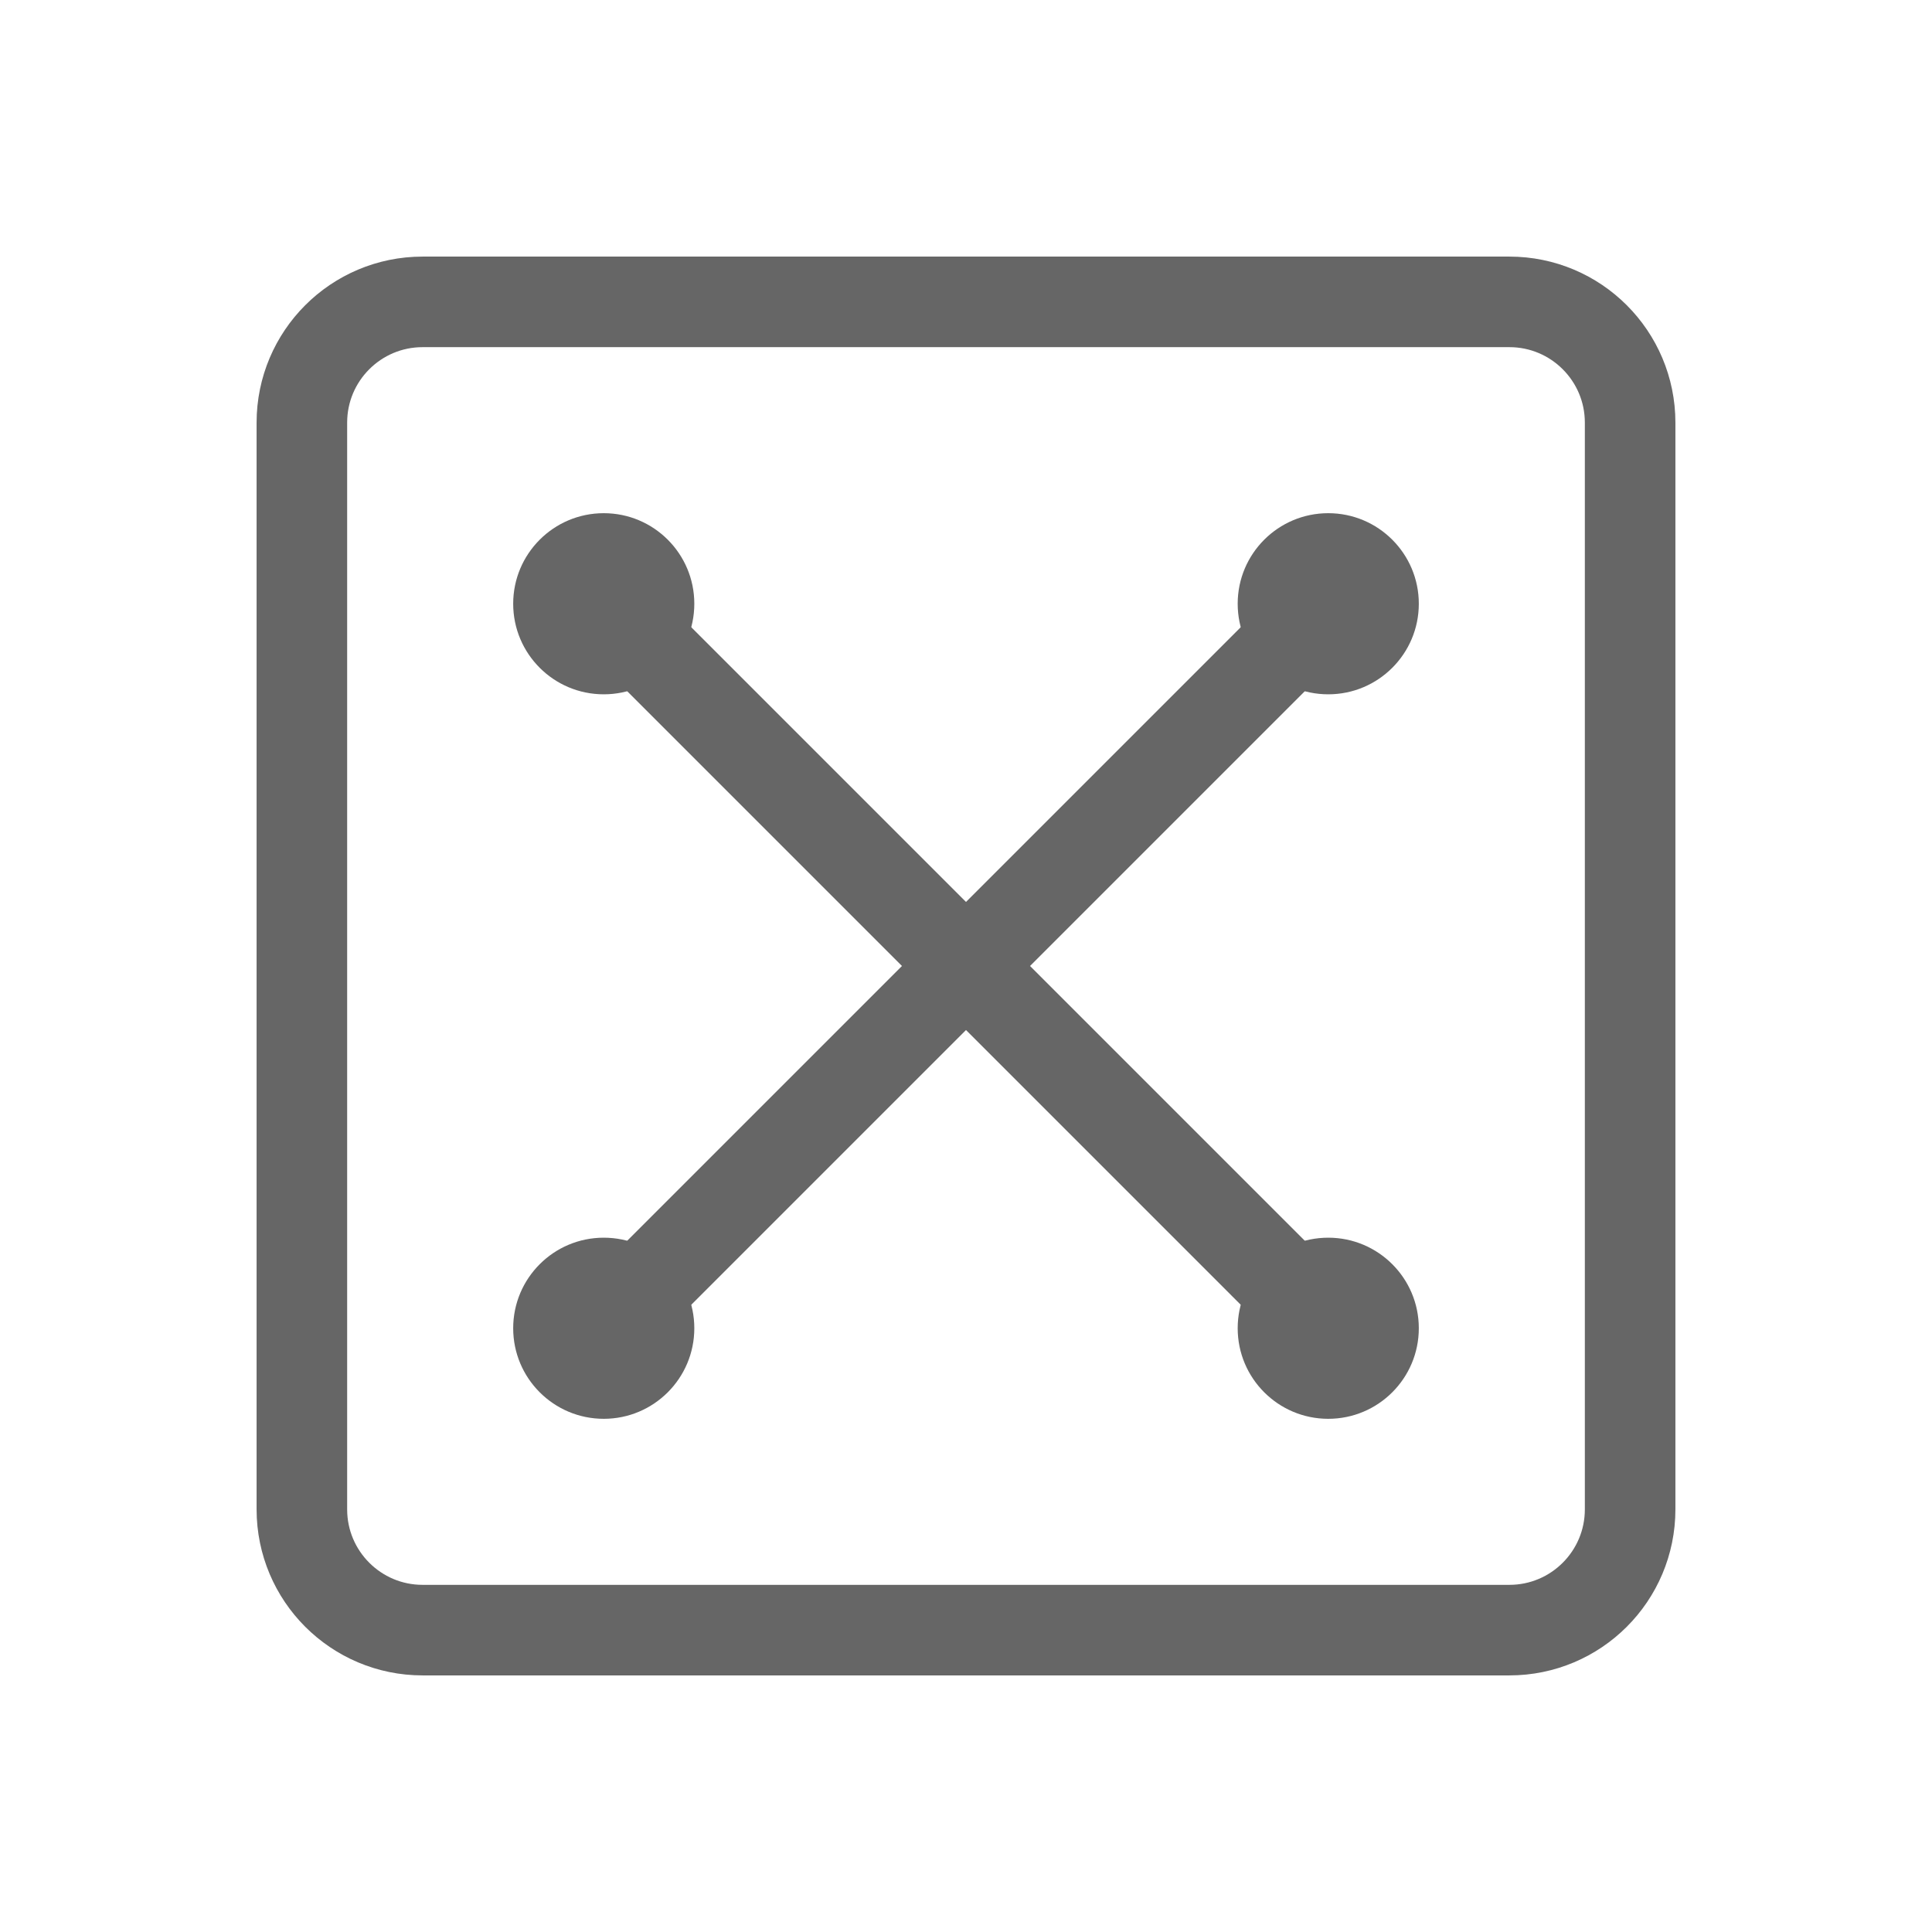
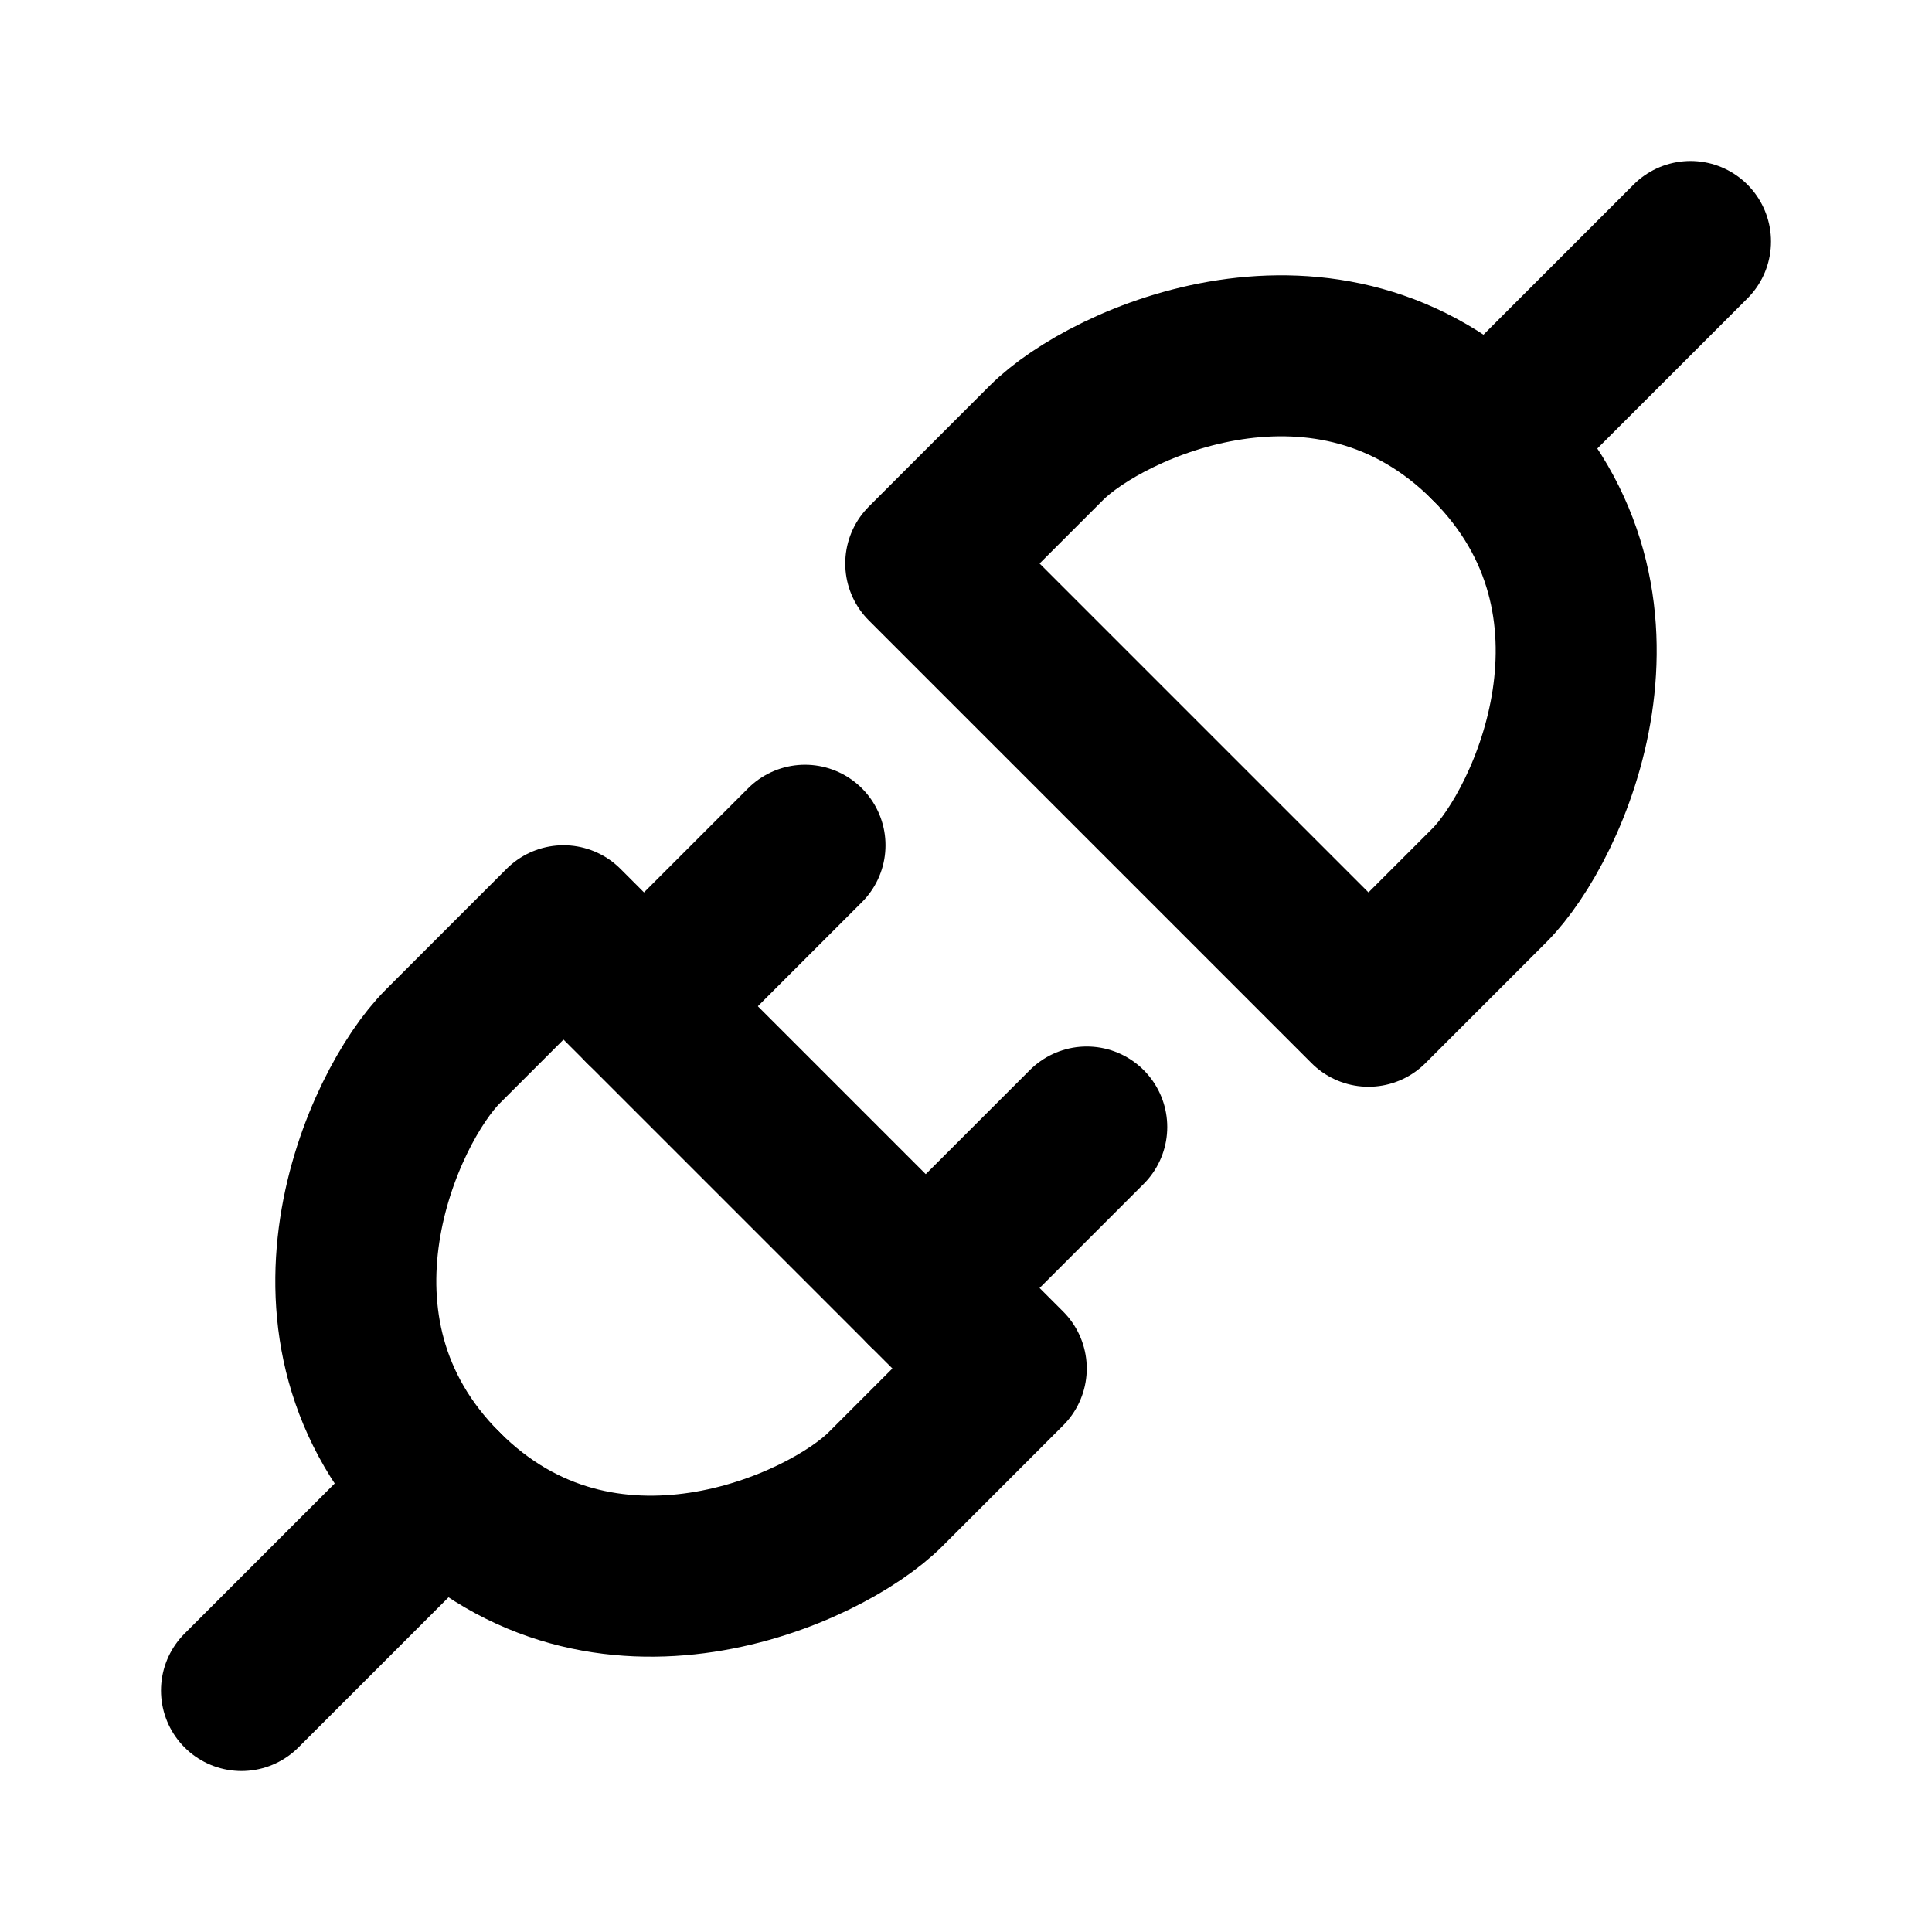
- <svg xmlns="http://www.w3.org/2000/svg" width="128" height="128" viewBox="0 0 128 128">
-   <rect x="20" y="20" width="88" height="88" rx="8" stroke="#666" stroke-width="6" fill="none" />
-   <path d="M40 40L88 88" stroke="#666" stroke-width="6" stroke-linecap="round" />
-   <path d="M88 40L40 88" stroke="#666" stroke-width="6" stroke-linecap="round" />
-   <circle cx="40" cy="40" r="6" fill="#666" />
-   <circle cx="88" cy="40" r="6" fill="#666" />
-   <circle cx="40" cy="88" r="6" fill="#666" />
-   <circle cx="88" cy="88" r="6" fill="#666" />
+ <svg xmlns="http://www.w3.org/2000/svg" width="1em" height="1em" viewBox="0 0 48 48" fill="none">
+   <path d="M37 22L34 25L23 14L26 11C27.5 9.5 33 7 37 11C41 15 38.5 20.5 37 22Z" fill="none" stroke="currentColor" stroke-width="4" stroke-linecap="round" stroke-linejoin="round" />
+   <path d="M42 6L37 11" stroke="currentColor" stroke-width="4" stroke-linecap="round" stroke-linejoin="round" />
+   <path d="M11 26L14 23L25 34L22 37C20.5 38.5 15 41 11 37C7 33 9.5 27.5 11 26Z" fill="none" stroke="currentColor" stroke-width="4" stroke-linecap="round" stroke-linejoin="round" />
+   <path d="M23 32L27 28" stroke="currentColor" stroke-width="4" stroke-linecap="round" stroke-linejoin="round" />
+   <path d="M6 42L11 37" stroke="currentColor" stroke-width="4" stroke-linecap="round" stroke-linejoin="round" />
+   <path d="M16 25L20 21" stroke="currentColor" stroke-width="4" stroke-linecap="round" stroke-linejoin="round" />
</svg>
